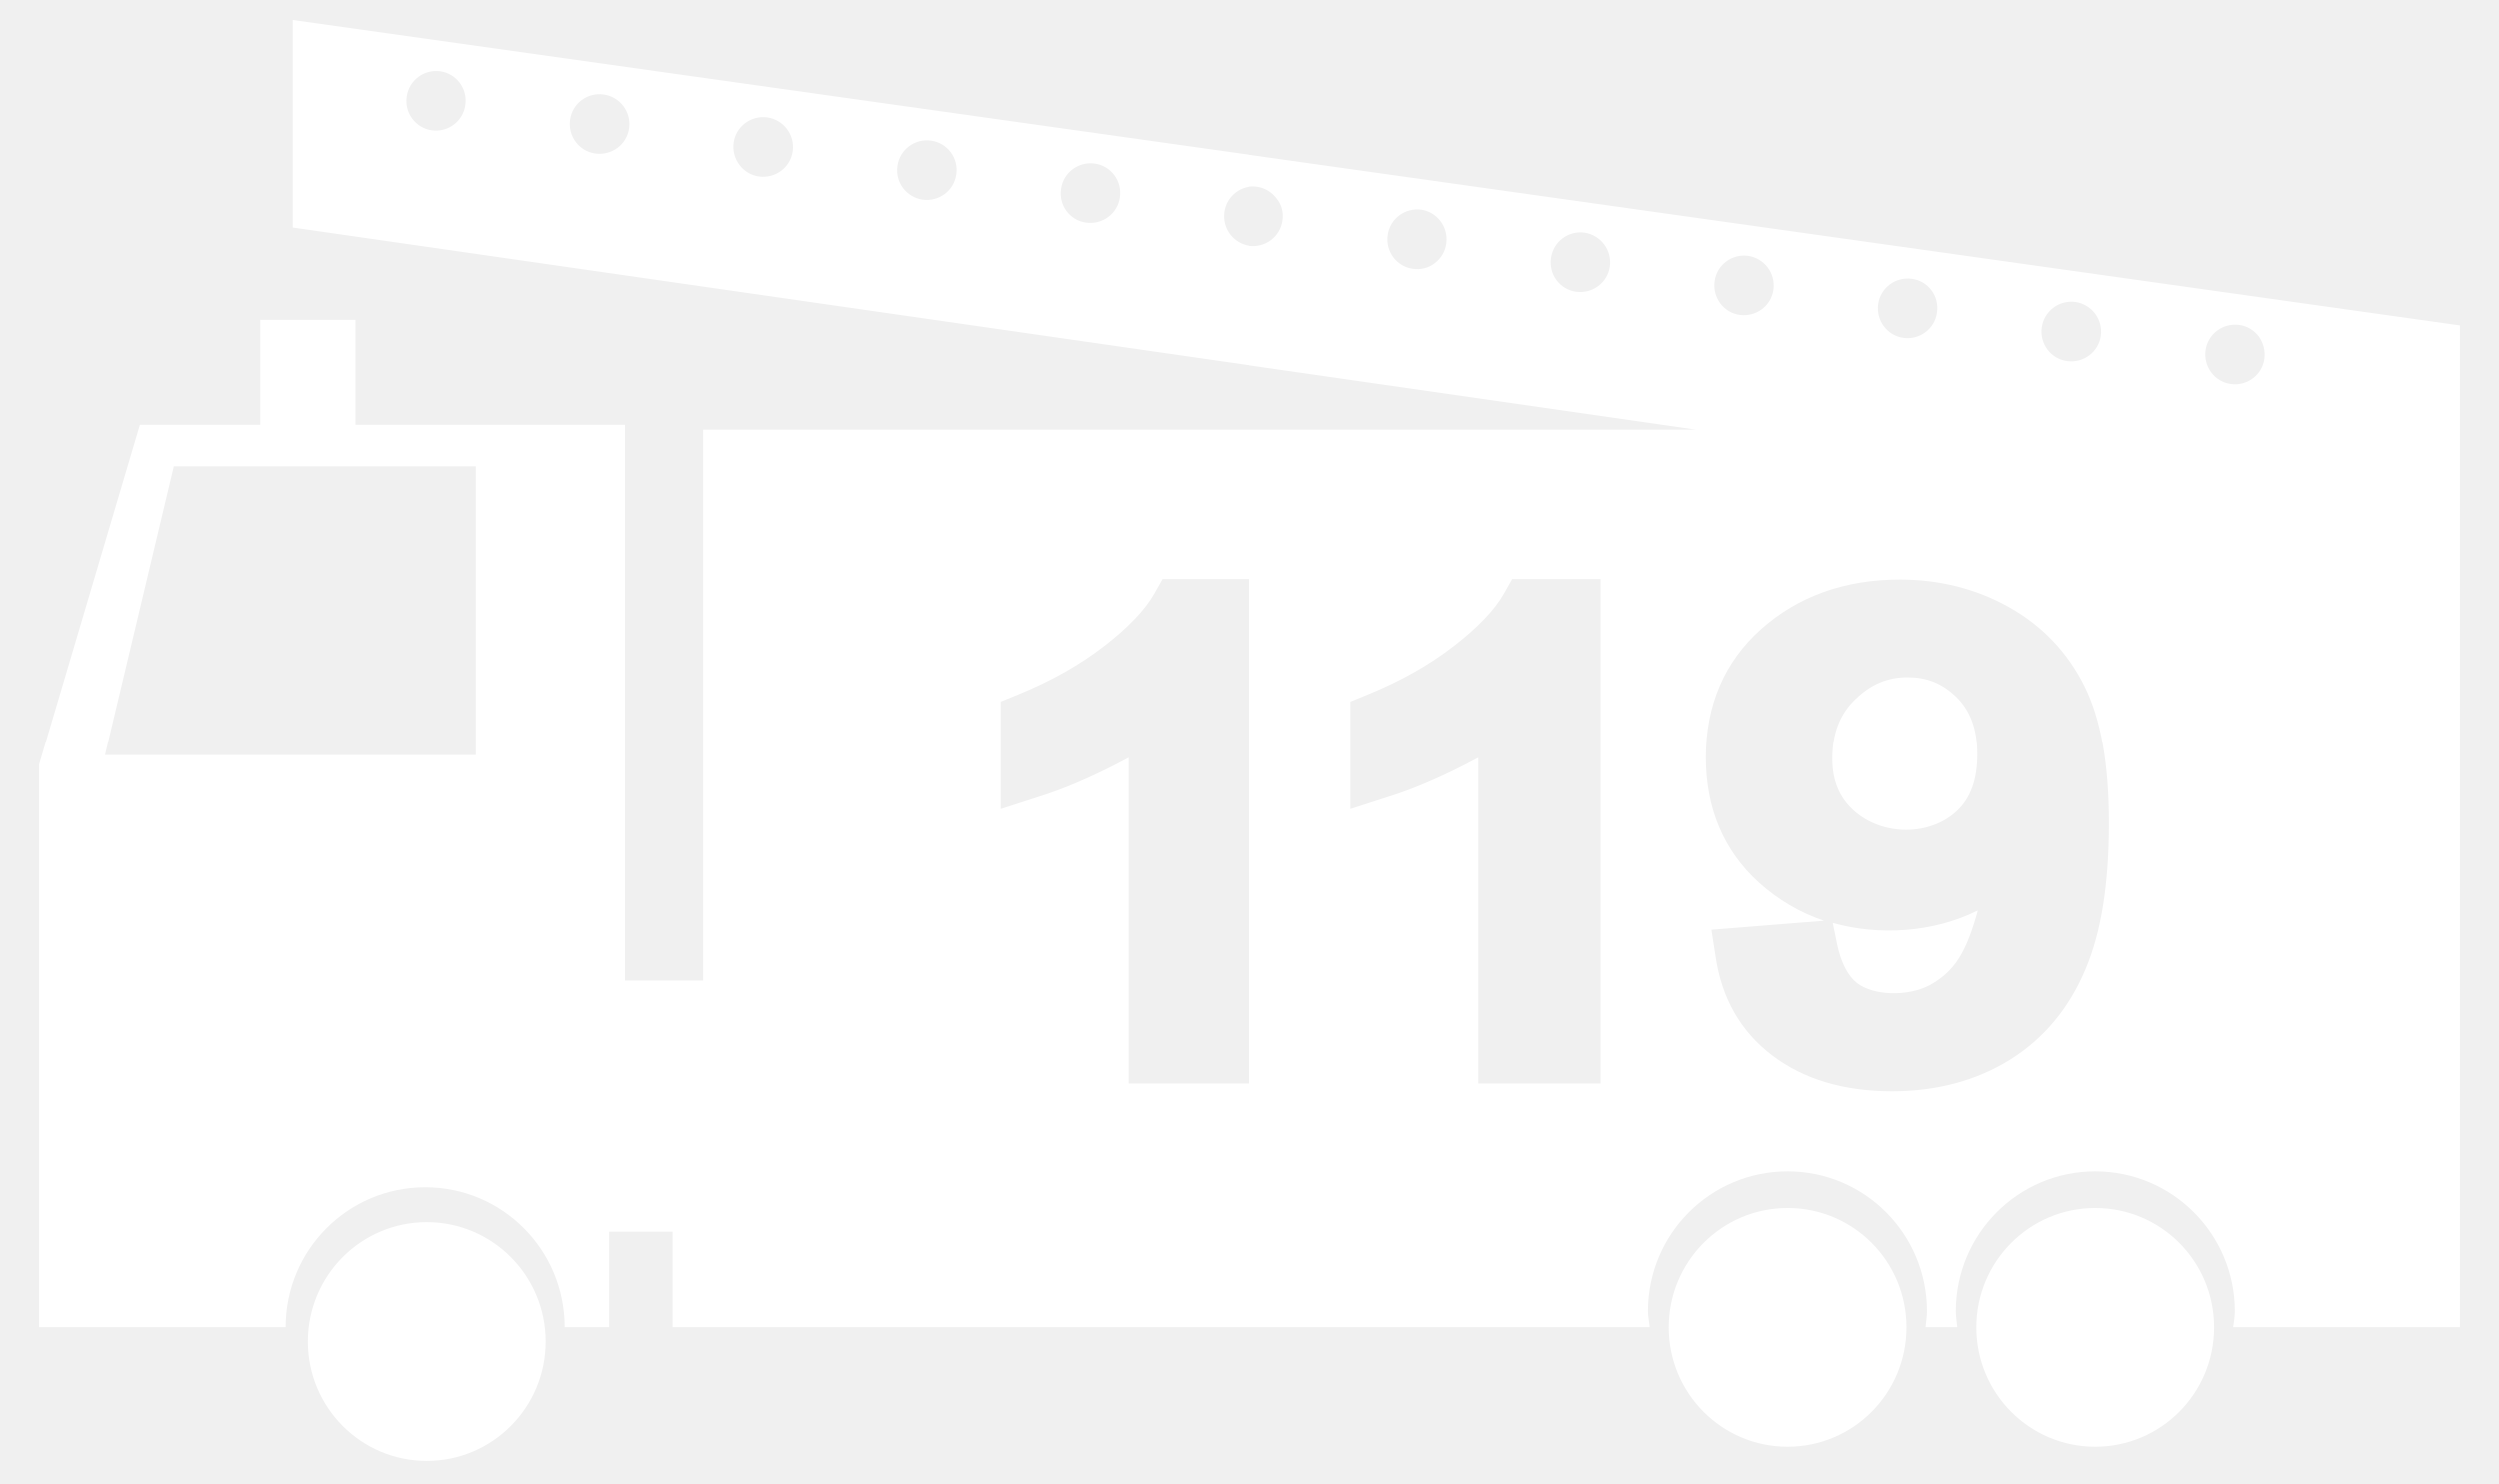
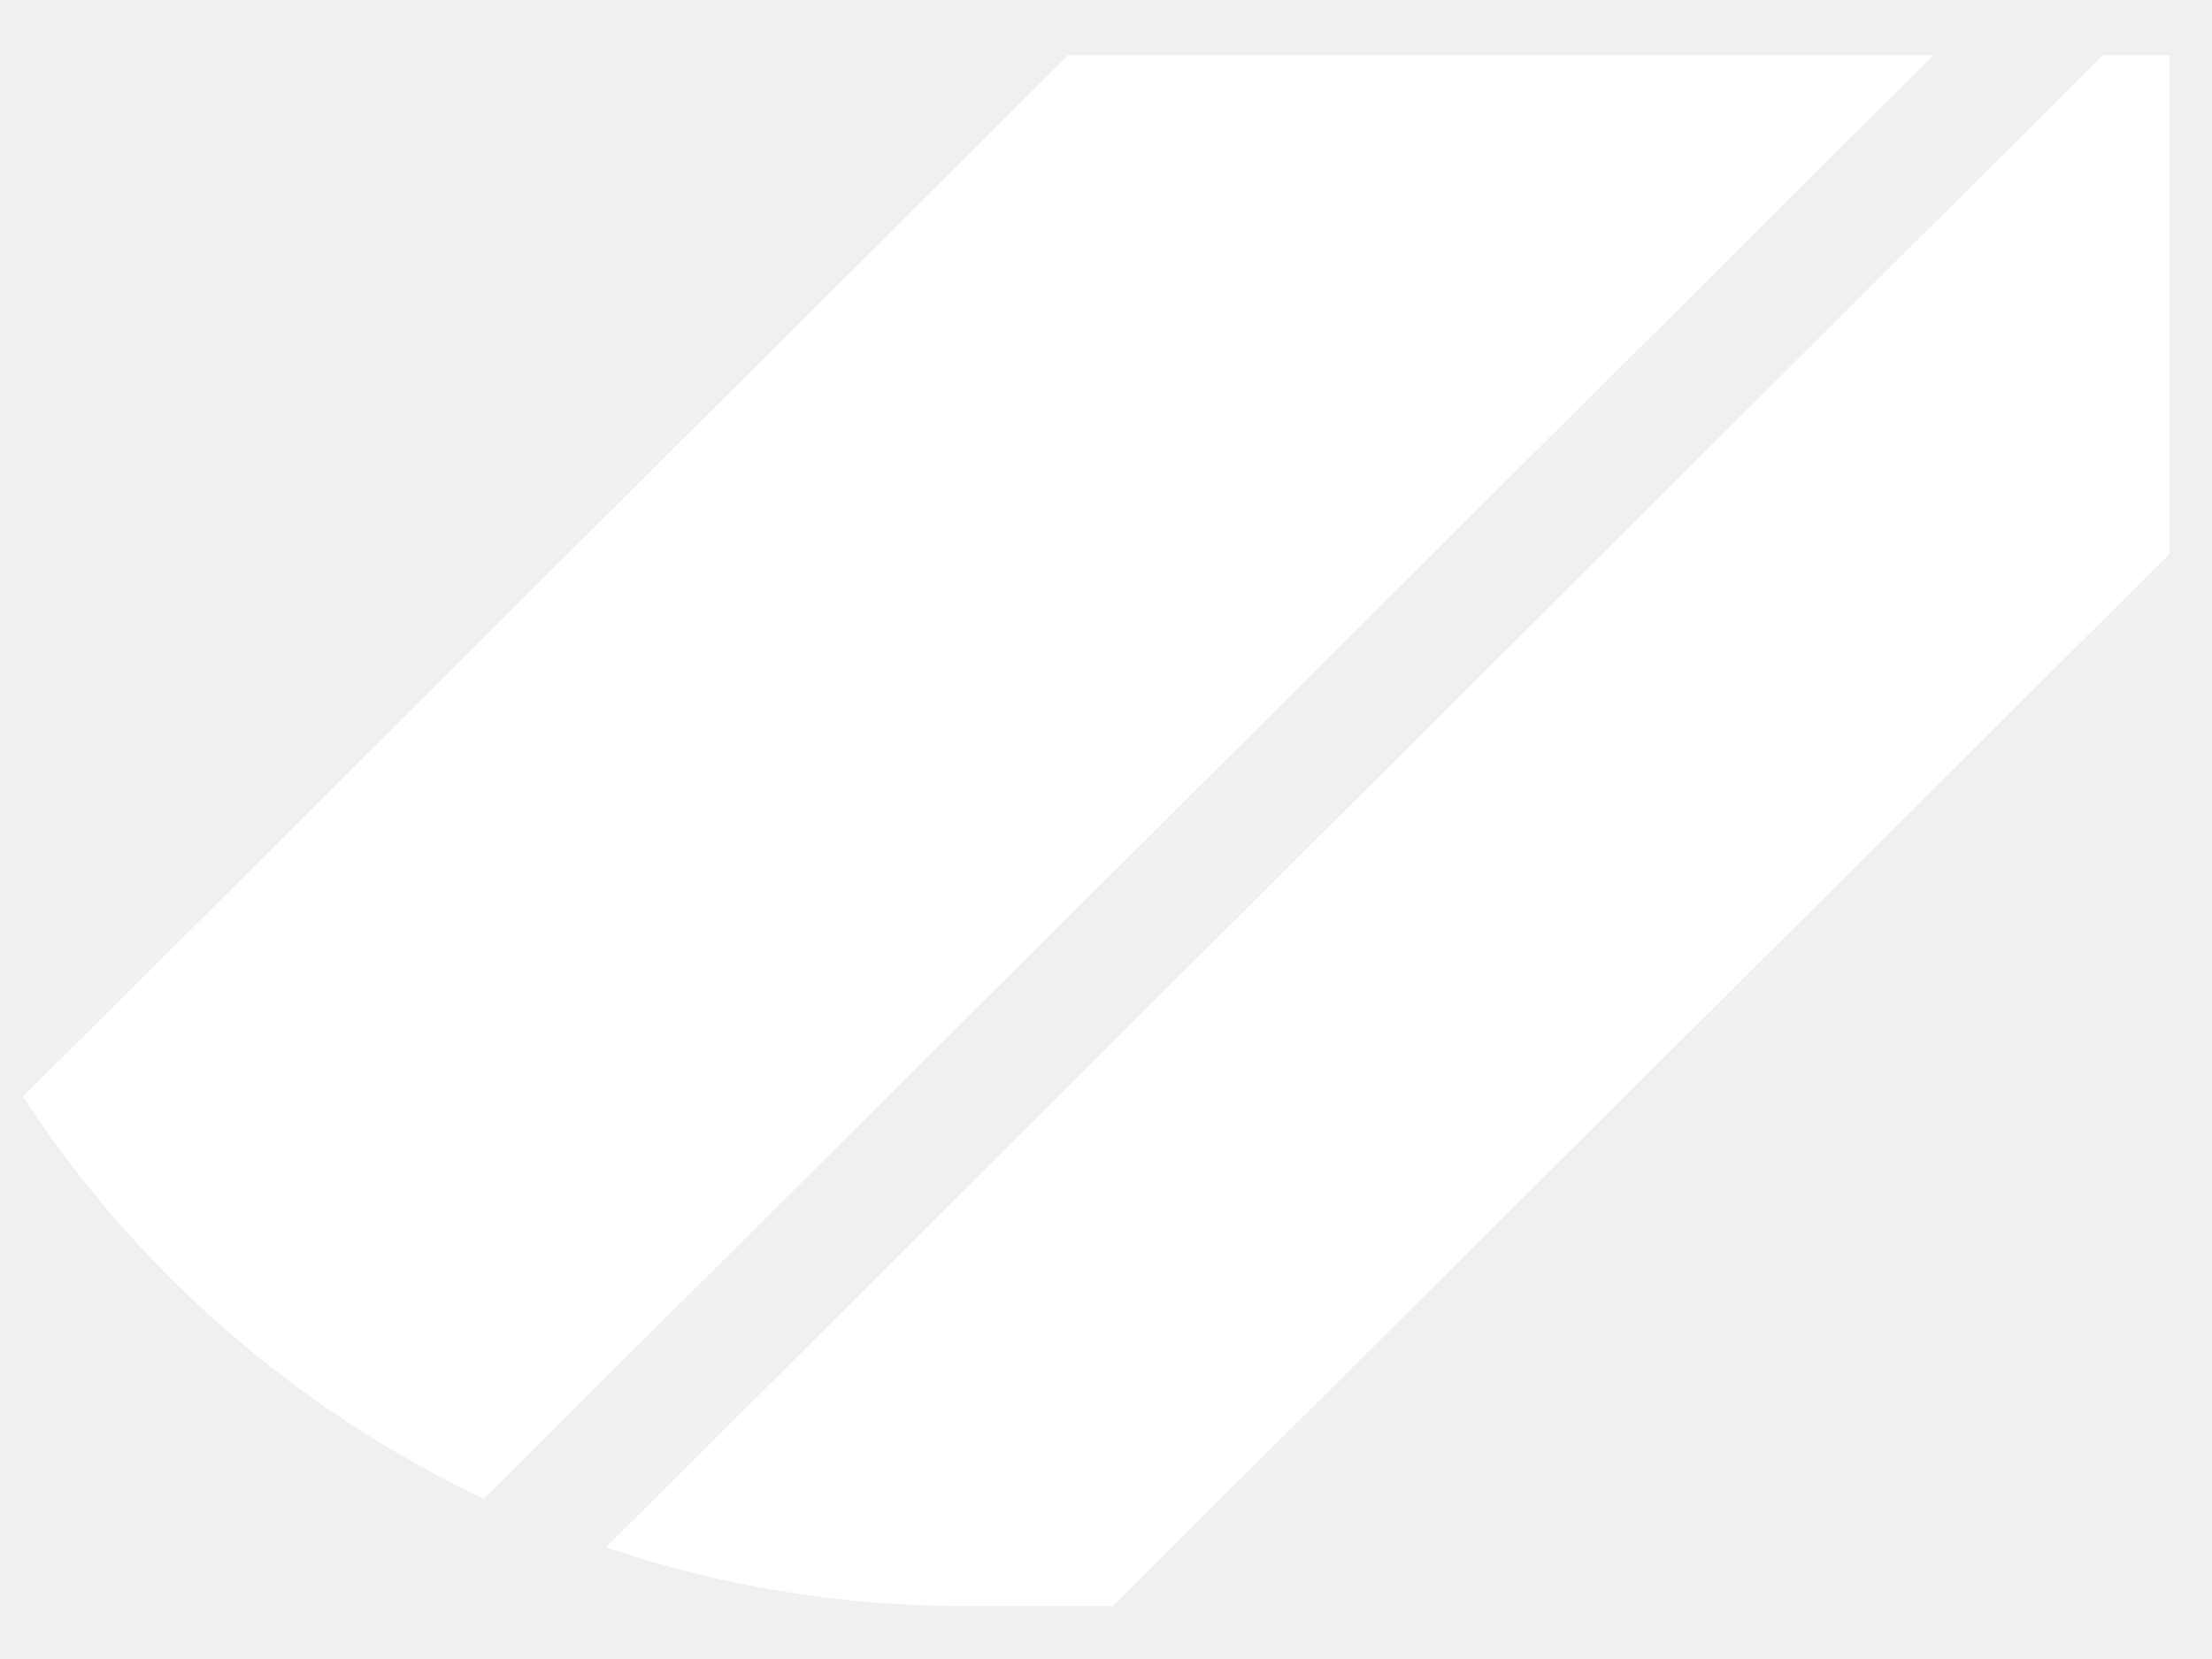
- <svg xmlns="http://www.w3.org/2000/svg" version="1.1" width="64px" height="38px">
-   <g transform="matrix(1 0 0 1 -2045 -598 )">
-     <path d="M 13.969 34.369  C 13.969 32.681  12.606 31.312  10.925 31.312  C 9.244 31.312  7.881 32.681  7.881 34.369  C 7.881 36.056  9.244 37.425  10.925 37.425  C 12.606 37.425  13.969 36.056  13.969 34.369  Z M 56.706 34.006  C 56.706 32.312  55.344 30.95  53.663 30.95  C 51.981 30.95  50.619 32.319  50.619 34.006  C 50.619 35.694  51.981 37.062  53.663 37.062  C 55.344 37.062  56.706 35.694  56.706 34.006  Z M 48.831 34.006  C 48.831 32.312  47.469 30.95  45.788 30.95  C 44.106 30.95  42.744 32.319  42.744 34.006  C 42.744 35.694  44.106 37.062  45.788 37.062  C 47.469 37.062  48.831 35.694  48.831 34.006  Z M 50.644 23.337  C 49.513 23.9  48.112 23.981  46.944 23.65  L 47.05 24.175  C 47.15 24.656  47.325 25  47.562 25.188  C 48 25.525  48.875 25.531  49.413 25.25  C 49.694 25.1  49.913 24.913  50.094 24.669  C 50.294 24.4  50.462 24.006  50.606 23.512  C 50.625 23.456  50.638 23.394  50.656 23.331  C 50.65 23.331  50.644 23.337  50.644 23.337  Z M 63 8.331  L 7.494 0.512  L 7.494 5.825  L 43.444 11  L 18 11  L 18 25.125  L 16 25.125  L 16 10.875  L 9.1 10.875  L 9.1 8.188  L 6.662 8.188  L 6.662 10.875  L 3.581 10.875  L 1 19.587  L 1 34  L 7.312 34  C 7.312 32.019  8.912 30.419  10.887 30.419  C 12.863 30.419  14.456 32.025  14.456 34  L 15.594 34  L 15.594 31.556  L 17.219 31.556  L 17.219 34  L 42.256 34  C 42.244 33.862  42.212 33.731  42.212 33.594  C 42.212 31.613  43.812 30.012  45.788 30.012  C 47.763 30.012  49.356 31.619  49.356 33.594  C 49.356 33.731  49.331 33.862  49.319 34  L 50.131 34  C 50.119 33.862  50.094 33.731  50.094 33.594  C 50.094 31.613  51.694 30.012  53.663 30.012  C 55.638 30.012  57.237 31.619  57.237 33.594  C 57.237 33.731  57.212 33.862  57.194 34  L 63 34  L 63 8.331  Z M 11.269 1.825  C 11.681 1.881  11.975 2.269  11.912 2.688  C 11.856 3.106  11.469 3.394  11.056 3.337  C 10.644 3.281  10.35 2.894  10.412 2.475  C 10.469 2.056  10.856 1.769  11.269 1.825  Z M 15.45 2.419  C 15.869 2.475  16.163 2.862  16.106 3.281  C 16.05 3.7  15.662 3.987  15.244 3.931  C 14.825 3.875  14.537 3.487  14.594 3.069  C 14.65 2.65  15.037 2.362  15.45 2.419  Z M 19.644 3.006  C 20.062 3.069  20.35 3.45  20.294 3.869  C 20.238 4.287  19.85 4.575  19.431 4.519  C 19.019 4.463  18.725 4.075  18.781 3.656  C 18.837 3.237  19.225 2.95  19.644 3.006  Z M 23.831 3.6  C 24.25 3.656  24.544 4.044  24.481 4.463  C 24.425 4.881  24.038 5.169  23.619 5.112  C 23.206 5.05  22.913 4.669  22.975 4.25  C 23.031 3.831  23.419 3.544  23.831 3.6  Z M 28.025 4.188  C 28.438 4.244  28.731 4.631  28.669 5.05  C 28.613 5.469  28.225 5.756  27.806 5.7  C 27.387 5.644  27.1 5.256  27.163 4.838  C 27.219 4.419  27.606 4.131  28.025 4.188  Z M 32.7 5.075  C 32.837 5.237  32.888 5.444  32.856 5.644  C 32.8 6.062  32.413 6.35  31.994 6.294  C 31.575 6.231  31.288 5.85  31.344 5.431  C 31.4 5.013  31.788 4.719  32.2 4.781  C 32.4 4.806  32.581 4.919  32.7 5.075  Z M 36.413 5.369  C 36.819 5.431  37.106 5.812  37.05 6.231  C 37.025 6.431  36.919 6.612  36.756 6.737  C 36.594 6.862  36.394 6.912  36.194 6.881  C 35.994 6.856  35.812 6.744  35.694 6.588  C 35.575 6.425  35.519 6.225  35.55 6.019  C 35.606 5.6  35.994 5.312  36.413 5.369  Z M 40.587 5.956  C 41.006 6.019  41.294 6.406  41.237 6.819  C 41.181 7.237  40.794 7.525  40.375 7.469  C 39.956 7.412  39.669 7.025  39.731 6.606  C 39.788 6.187  40.175 5.9  40.587 5.956  Z M 12.181 11.938  L 12.181 19.344  L 2.688 19.344  L 4.45 11.938  L 12.181 11.938  Z M 32 27.762  L 32.081 27.762  L 28.894 27.762  L 28.894 19.413  C 28.769 19.481  28.644 19.544  28.512 19.613  C 27.837 19.956  27.212 20.219  26.663 20.394  L 25.619 20.731  L 25.619 17.969  L 26.062 17.788  C 26.906 17.444  27.65 17.025  28.275 16.538  C 28.881 16.069  29.312 15.619  29.55 15.2  L 29.762 14.825  L 32 14.825  L 32 27.762  Z M 41 27.762  L 41.056 27.762  L 37.869 27.762  L 37.869 19.413  C 37.744 19.481  37.612 19.55  37.487 19.613  C 36.812 19.956  36.188 20.219  35.638 20.394  L 34.594 20.731  L 34.594 17.969  L 35.038 17.788  C 35.881 17.444  36.625 17.025  37.25 16.538  C 37.856 16.069  38.288 15.619  38.525 15.2  L 38.737 14.825  L 41 14.825  L 41 27.762  Z M 52.944 9.244  C 52.525 9.188  52.237 8.8  52.294 8.381  C 52.356 7.963  52.737 7.675  53.156 7.731  C 53.575 7.794  53.862 8.175  53.806 8.594  C 53.75 9.012  53.362 9.3  52.944 9.244  Z M 48.756 8.65  C 48.337 8.594  48.05 8.206  48.106 7.787  C 48.163 7.369  48.55 7.081  48.969 7.138  C 49.388 7.194  49.675 7.581  49.612 8  C 49.556 8.419  49.169 8.706  48.756 8.65  Z M 44.562 8.062  C 44.15 8.006  43.862 7.619  43.919 7.2  C 43.975 6.781  44.362 6.494  44.775 6.55  C 45.194 6.612  45.481 6.994  45.425 7.413  C 45.369 7.831  44.981 8.119  44.562 8.062  Z M 54.013 21.087  C 54.013 22.65  53.819 23.881  53.413 24.837  C 52.994 25.837  52.344 26.613  51.487 27.15  C 50.625 27.688  49.606 27.962  48.462 27.962  C 47.231 27.962  46.2 27.656  45.394 27.044  C 44.587 26.431  44.1 25.581  43.944 24.512  L 43.837 23.825  L 46.719 23.594  C 46.1 23.387  45.544 23.056  45.05 22.613  C 44.15 21.794  43.694 20.712  43.694 19.406  C 43.694 18.062  44.169 16.95  45.106 16.113  C 46.05 15.269  47.25 14.838  48.663 14.838  C 49.675 14.838  50.619 15.075  51.462 15.55  C 52.306 16.025  52.956 16.706  53.388 17.575  C 53.806 18.419  54.013 19.562  54.013 21.087  Z M 57.85 8.613  C 57.969 8.781  58.019 8.981  57.994 9.181  C 57.938 9.6  57.55 9.888  57.138 9.831  C 56.719 9.775  56.431 9.387  56.487 8.969  C 56.544 8.55  56.931 8.262  57.35 8.319  C 57.55 8.344  57.731 8.456  57.85 8.613  Z M 46.931 19.444  C 46.931 20  47.112 20.438  47.481 20.769  C 48.219 21.431  49.431 21.425  50.119 20.781  C 50.475 20.45  50.644 19.969  50.644 19.325  C 50.644 18.675  50.462 18.194  50.094 17.837  C 49.737 17.5  49.35 17.344  48.862 17.344  C 48.35 17.344  47.931 17.519  47.538 17.894  C 47.125 18.281  46.931 18.788  46.931 19.444  Z " fill-rule="nonzero" fill="#ffffff" stroke="none" transform="matrix(1 0 0 1 2045 598 )" />
+ <svg xmlns="http://www.w3.org/2000/svg" version="1.1" width="12px" height="9px">
+   <g transform="matrix(1 0 0 1 -2084 -557 )">
+     <path d="M 5.8 0.3  L 5.8 0.294  L 0.125 5.95  C 0.737 6.888  1.6 7.644  2.625 8.131  L 10.488 0.3  L 5.8 0.3  Z M 11.412 0.3  L 11.412 0.294  L 3.288 8.394  C 3.894 8.6  4.55 8.713  5.225 8.713  L 6.037 8.713  L 11.769 3.006  L 11.769 0.3  L 11.412 0.3  Z " fill-rule="nonzero" fill="#ffffff" stroke="none" transform="matrix(1 0 0 1 2084 557 )" />
  </g>
</svg>
